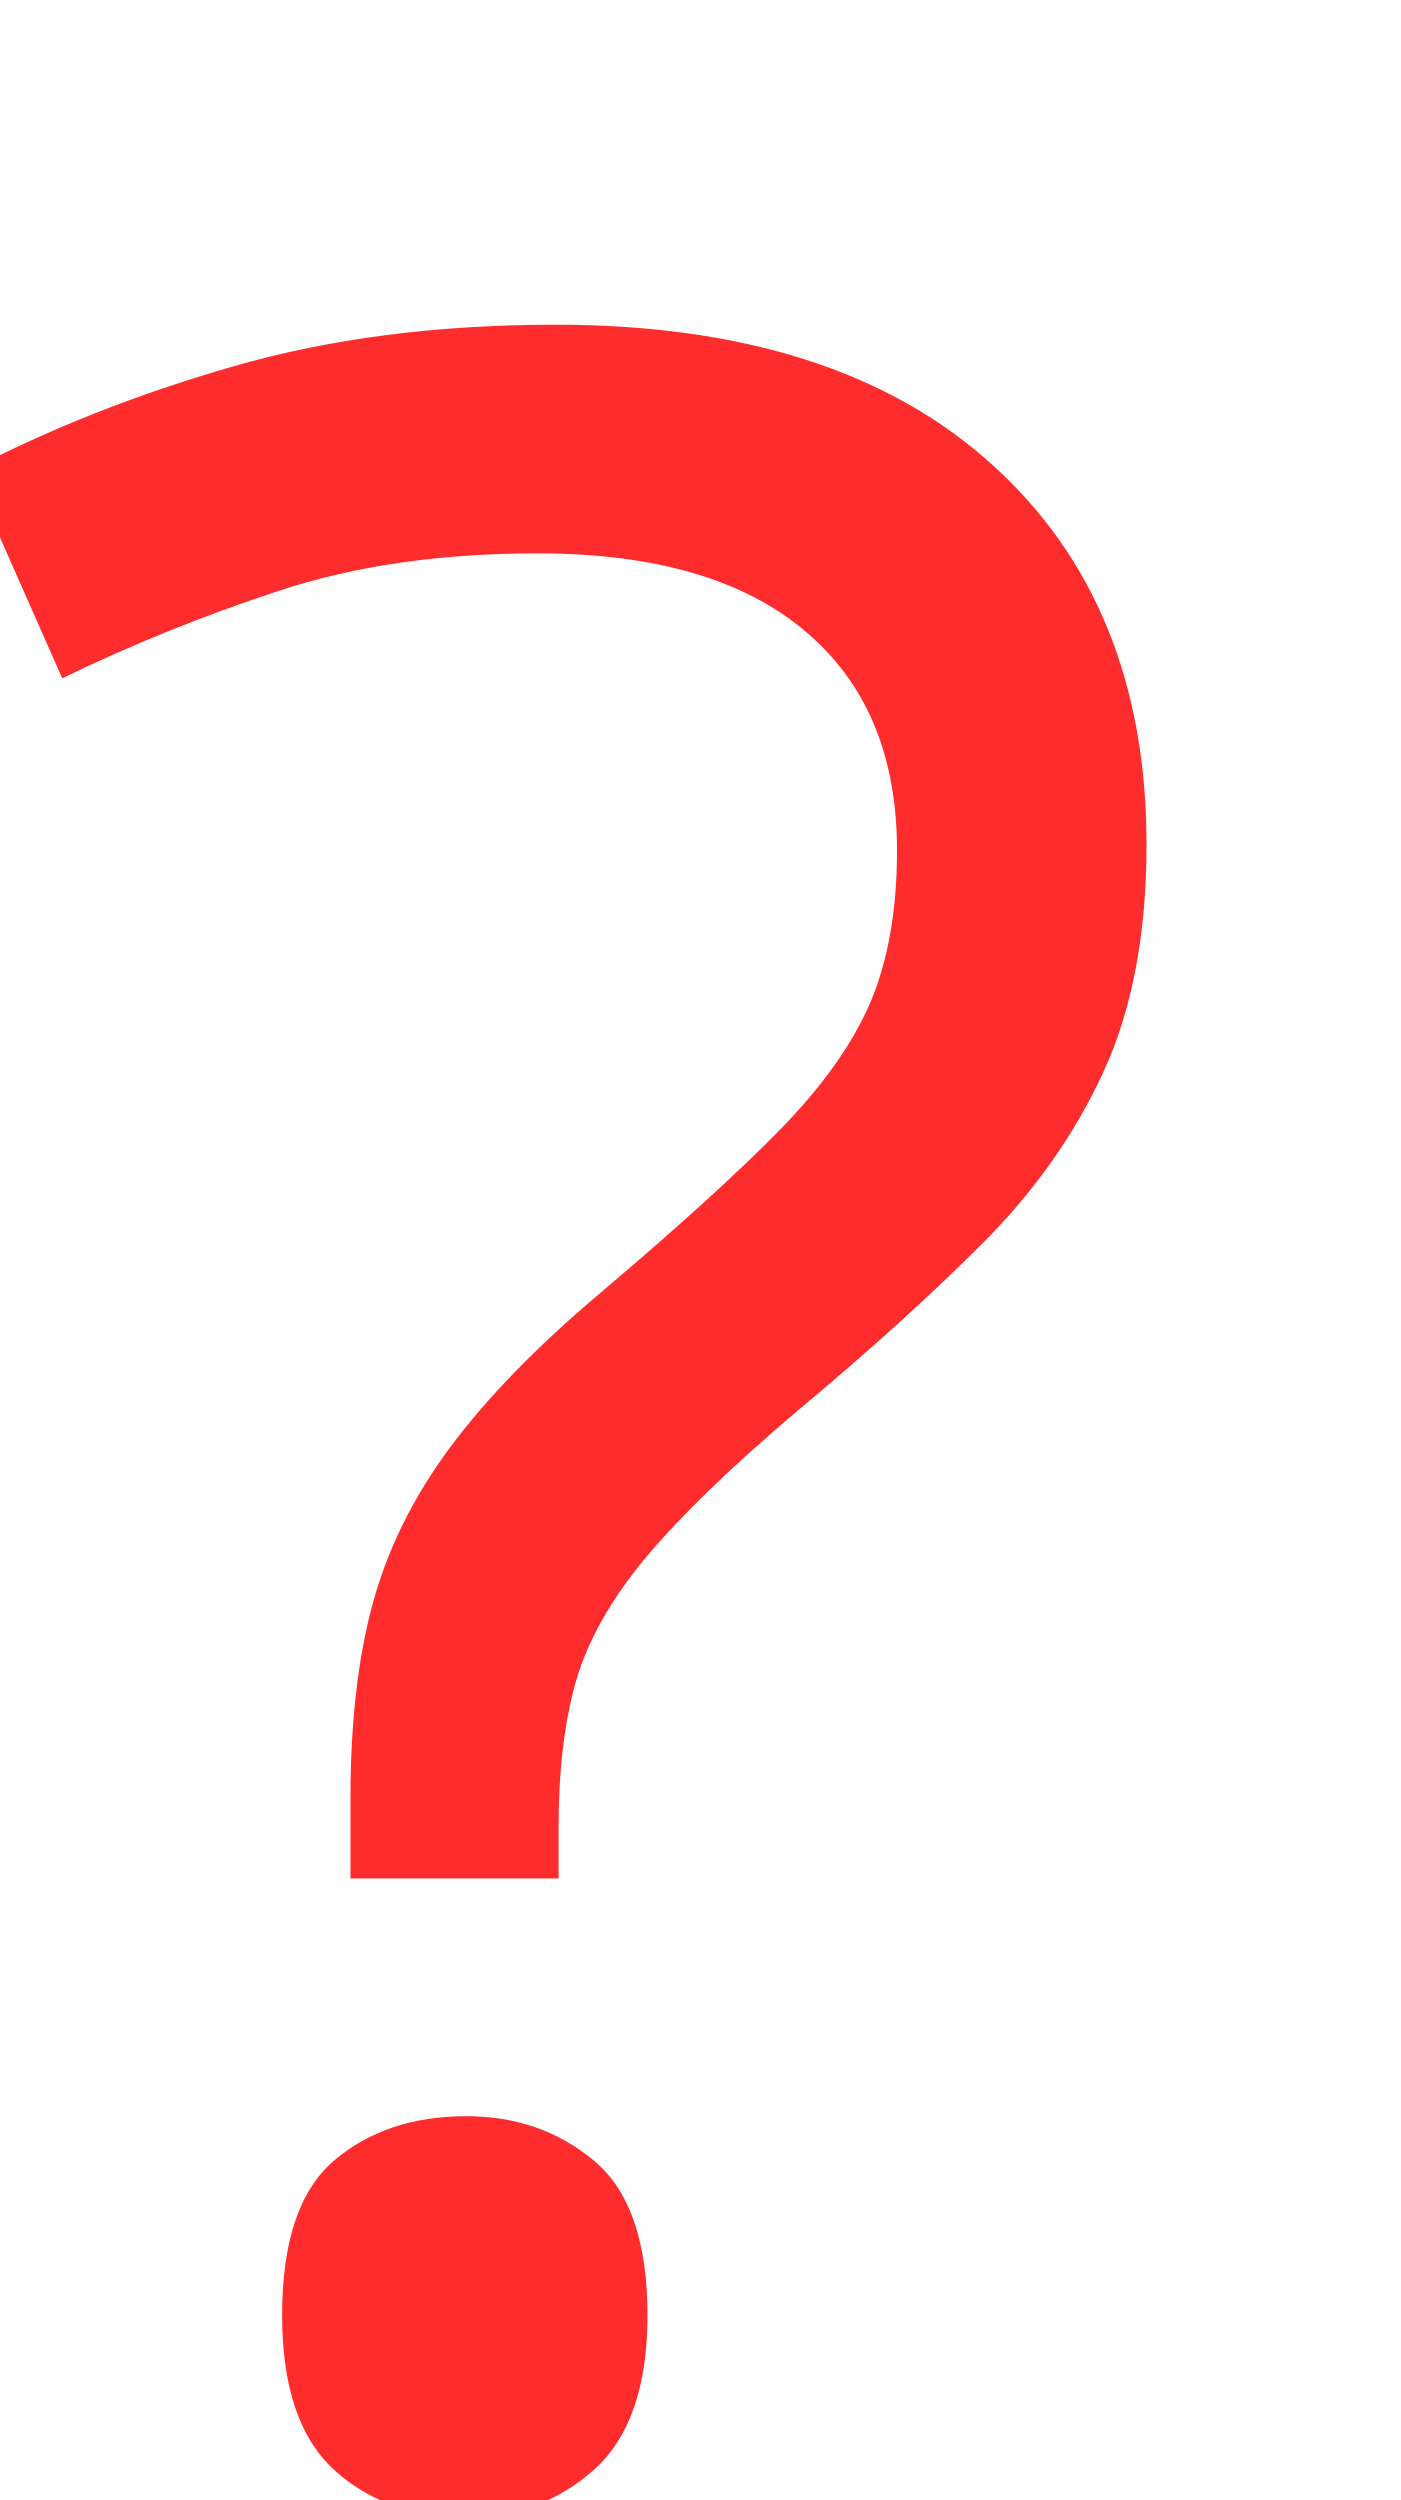
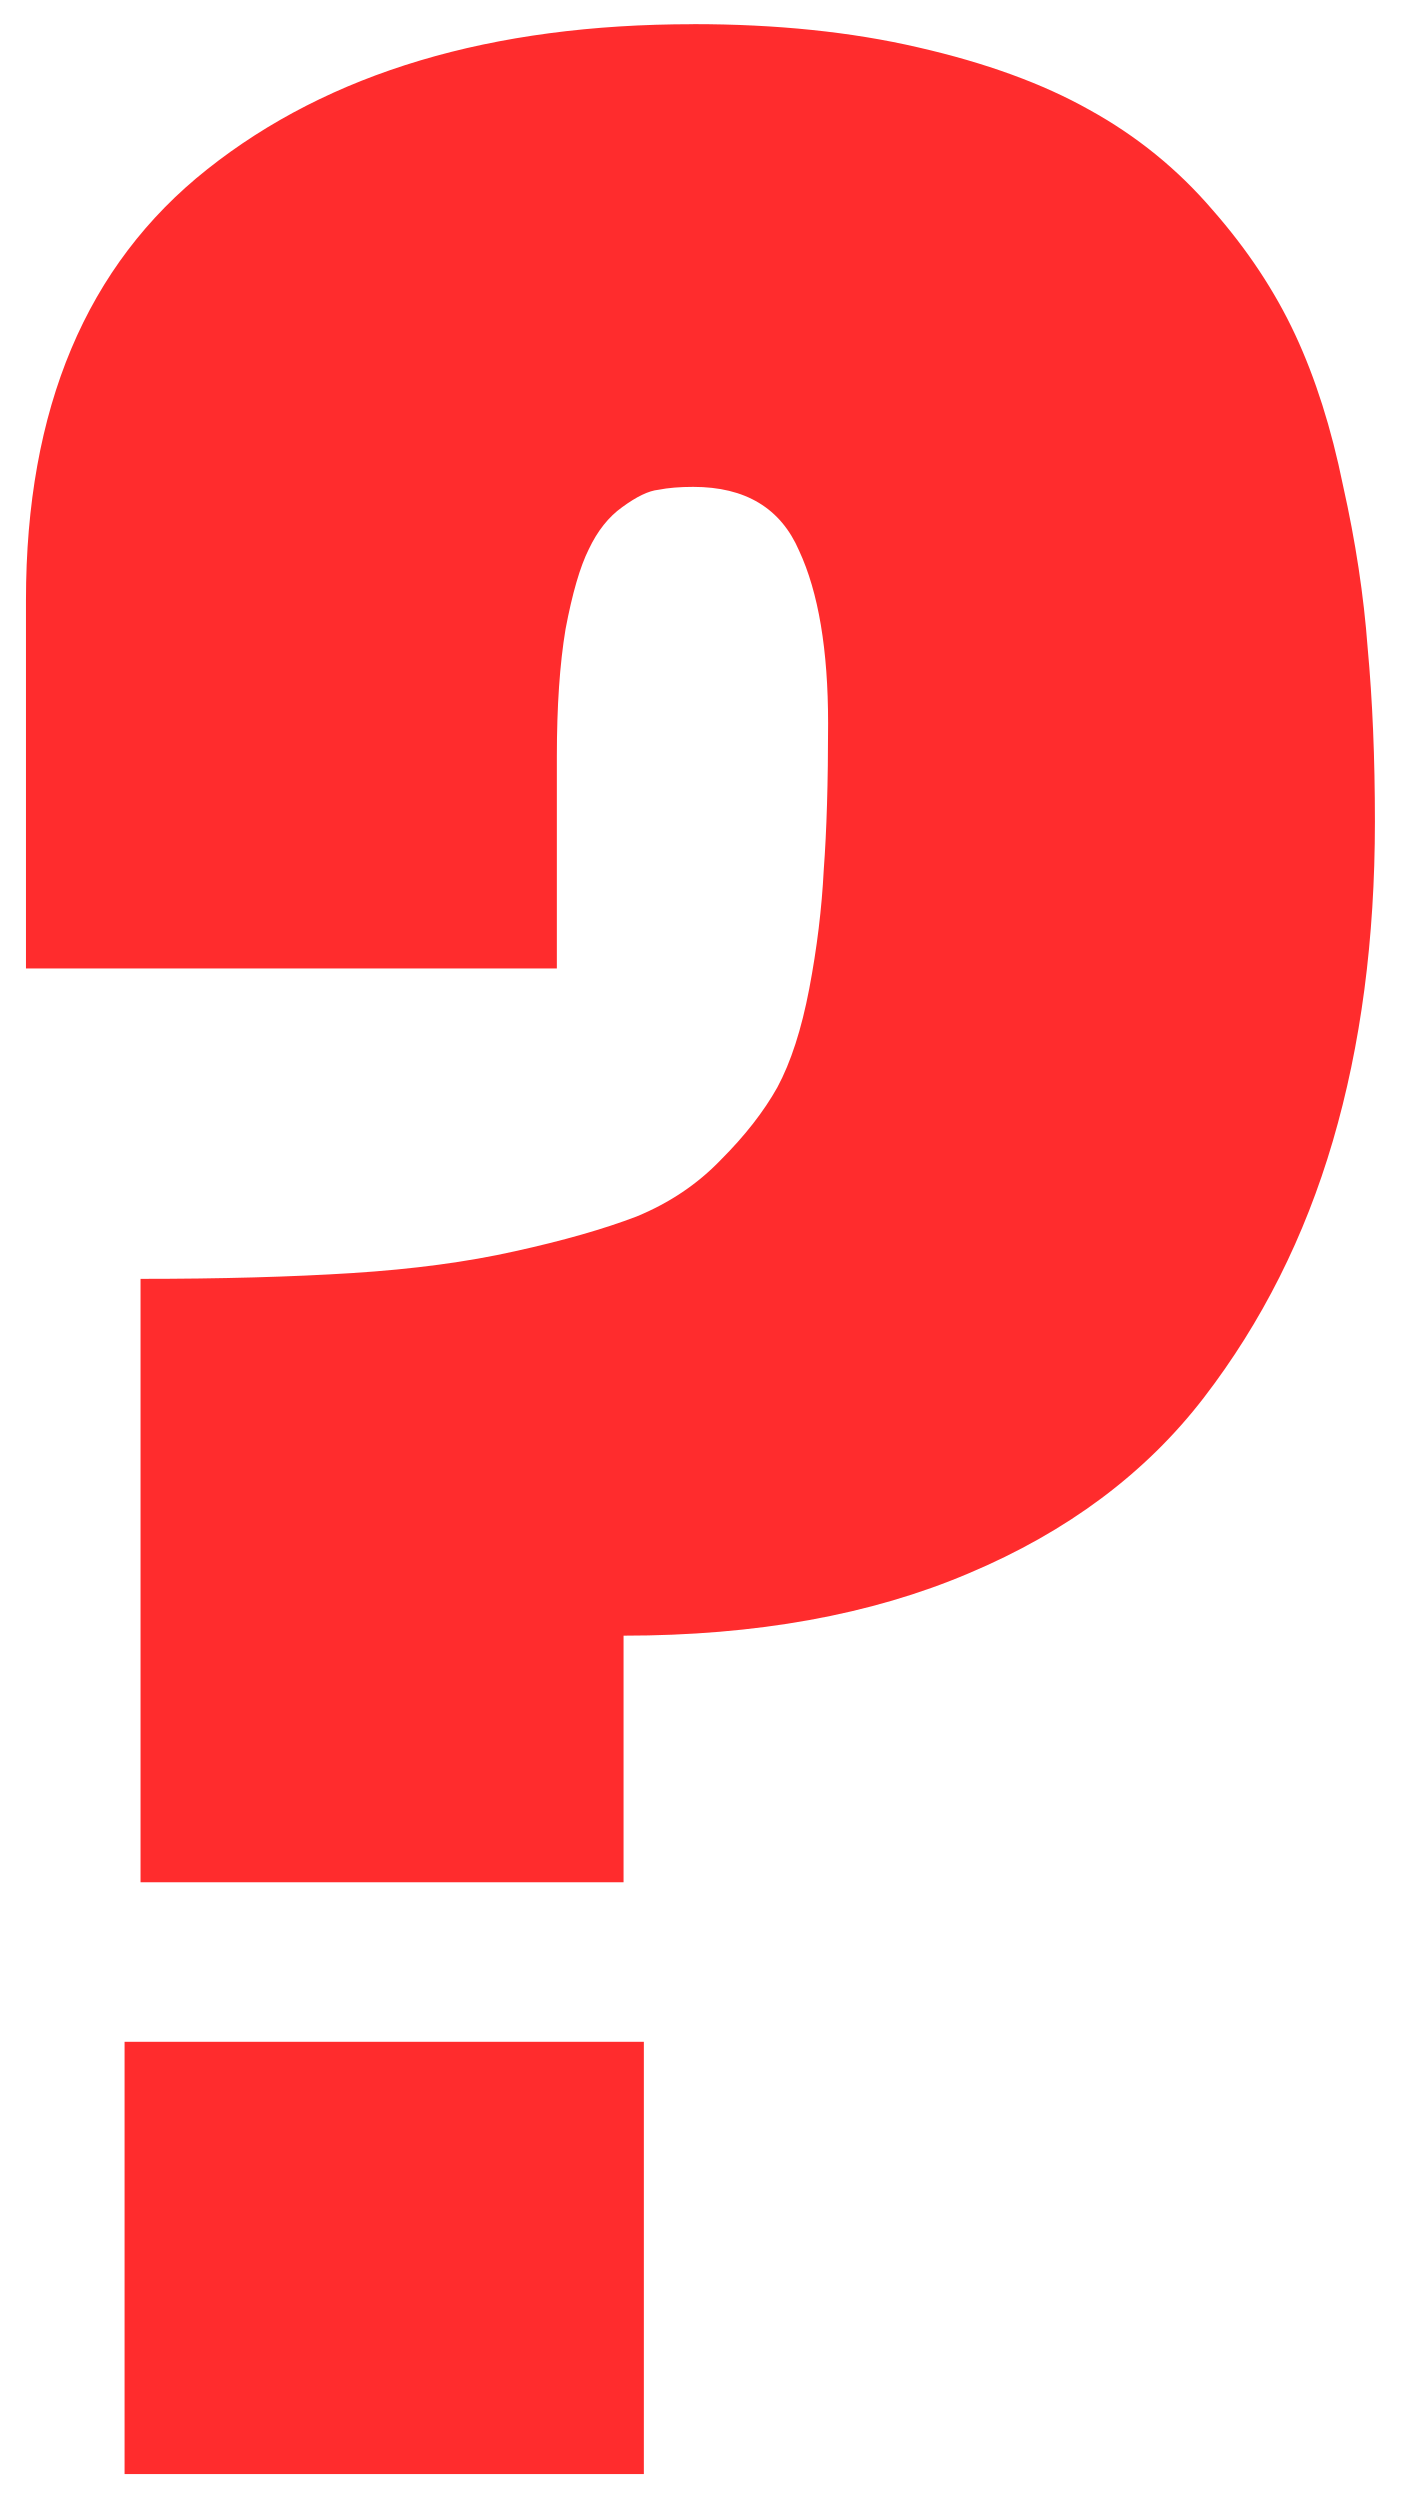
<svg xmlns="http://www.w3.org/2000/svg" width="65mm" height="116mm" viewBox="0 0 65 116" version="1.1" id="svg830">
  <defs id="defs824" />
  <g id="layer1" transform="translate(0,-181)">
    <g style="font-style:normal;font-weight:normal;font-size:56.026px;line-height:125%;font-family:sans-serif;letter-spacing:0px;word-spacing:0px;fill:none;fill-opacity:1;stroke:#ff2c2d;stroke-width:2.5;stroke-linecap:butt;stroke-linejoin:miter;stroke-miterlimit:4;stroke-dasharray:none;stroke-opacity:1" id="text4159">
-       <text xml:space="preserve" style="font-style:normal;font-weight:normal;font-size:137.838px;line-height:125%;font-family:sans-serif;letter-spacing:0px;word-spacing:0px;fill:#ff2c2d;fill-opacity:1;stroke:none;stroke-width:2.407;stroke-linecap:butt;stroke-linejoin:miter;stroke-miterlimit:4;stroke-dasharray:none;stroke-opacity:1;" x="-3.036" y="295.864" id="text4135">
-         <tspan id="tspan4137" x="-3.036" y="295.864" style="font-style:normal;font-variant:normal;font-weight:normal;font-stretch:normal;font-family:Anton;-inkscape-font-specification:Anton;fill:#ff2c2d;stroke:none;stroke-width:2.407;stroke-miterlimit:4;stroke-dasharray:none;stroke-opacity:1;fill-opacity:1;">?</tspan>
-       </text>
+       <g style="font-style:normal;font-weight:normal;font-size:137.838px;line-height:125%;font-family:sans-serif;letter-spacing:0px;word-spacing:0px;fill:#ff2c2d;fill-opacity:1;stroke:none;stroke-width:2.407;stroke-linecap:butt;stroke-linejoin:miter;stroke-miterlimit:4;stroke-dasharray:none;stroke-opacity:1" id="text4135">
+         <path id="path4137" style="font-style:normal;font-variant:normal;font-weight:normal;font-stretch:normal;font-family:Anton;-inkscape-font-specification:Anton;fill:#ff2c2d;fill-opacity:1;stroke:none;stroke-width:2.407;stroke-miterlimit:4;stroke-dasharray:none;stroke-opacity:1" d="m 32.163,182.12 q 5.788,0 10.432,1.077 4.711,1.077 7.942,2.894 3.298,1.817 5.721,4.644 2.423,2.759 3.836,5.788 1.413,3.029 2.221,7 0.875,3.904 1.144,7.538 0.337,3.634 0.337,8.076 0,8.144 -1.952,14.807 -1.952,6.663 -5.99,11.913 -4.038,5.25 -10.903,8.144 -6.798,2.894 -16.018,2.894 l 0,11.442 -22.412,0 0,-27.998 q 5.586,0 9.826,-0.269 4.24,-0.269 7.538,-1.01 3.365,-0.74 5.654,-1.615 2.288,-0.942 3.904,-2.625 1.683,-1.683 2.625,-3.365 0.942,-1.75 1.481,-4.577 0.538,-2.827 0.673,-5.519 0.202,-2.692 0.202,-6.798 0,-5.115 -1.346,-8.009 -1.279,-2.961 -4.913,-2.961 -0.942,0 -1.615,0.135 -0.673,0.067 -1.683,0.808 -0.942,0.673 -1.548,1.952 -0.606,1.211 -1.077,3.702 -0.404,2.423 -0.404,5.923 l 0,9.826 -24.633,0 0,-17.095 q 0,-13.326 8.413,-19.989 8.48,-6.73 22.547,-6.73 z m -26.383,113.676 0,-20.057 24.095,0 0,20.057 -24.095,0 z" />
+       </g>
    </g>
  </g>
</svg>
